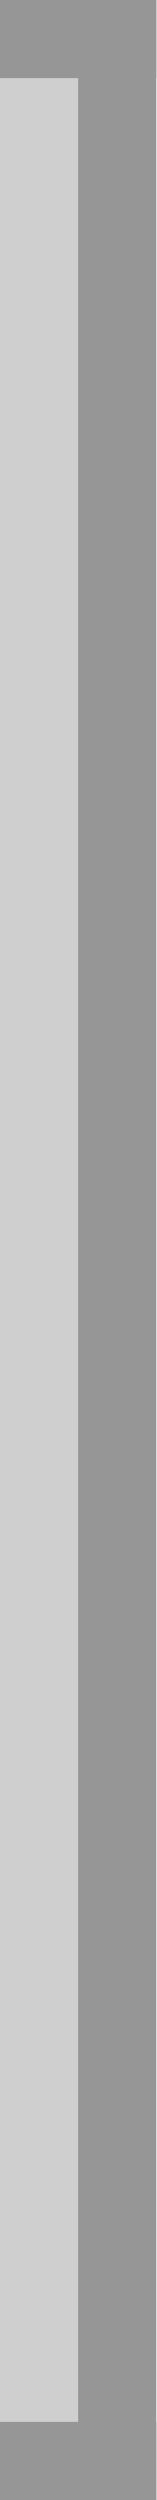
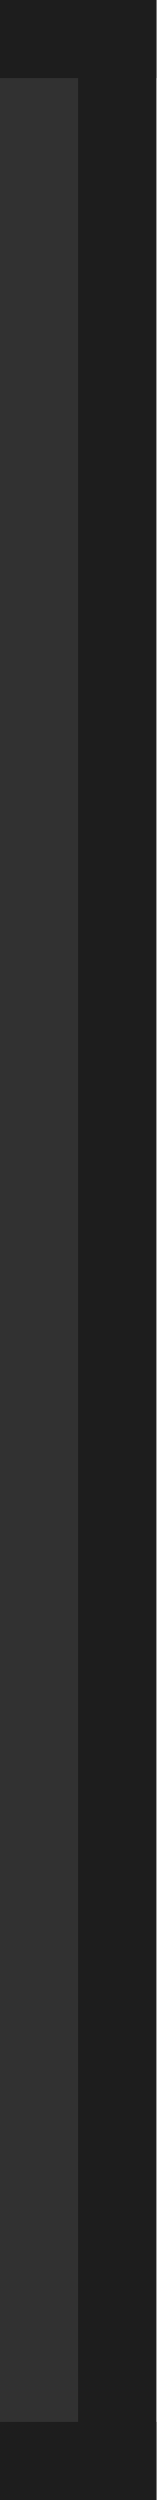
- <svg xmlns="http://www.w3.org/2000/svg" id="svg6" version="1.1" viewBox="0 0 2 32" height="32" width="2">
+ <svg xmlns="http://www.w3.org/2000/svg" width="2" height="32" viewBox="0 0 2 32" version="1.1" id="svg6">
  <defs id="defs10" />
-   <rect fill="#E0E0E0" style="fill:#cfcfcf;fill-opacity:1" id="rect2" height="32" width="2" />
-   <rect style="fill:#969696;fill-opacity:1;stroke-width:1" y="0" x="0" id="rect4" height="1" width="2" />
-   <rect style="fill:#969696;fill-opacity:1;stroke-width:4" y="0" x="1" id="rect4-8" height="32" width="1" />
-   <rect width="2" height="1" id="rect4-3" x="0" y="31" style="fill:#969696;fill-opacity:1;stroke-width:1" />
+   <rect width="2" height="32" id="rect2" style="fill:#313131;fill-opacity:1" fill="#E0E0E0" />
+   <rect width="2" height="1" id="rect4" x="0" y="0" style="fill:#1d1d1d;fill-opacity:1;stroke-width:1" />
+   <rect width="1" height="32" id="rect4-8" x="1" y="0" style="fill:#1d1d1d;fill-opacity:1;stroke-width:4" />
+   <rect style="fill:#1d1d1d;fill-opacity:1;stroke-width:1" y="31" x="0" id="rect4-3" height="1" width="2" />
</svg>
